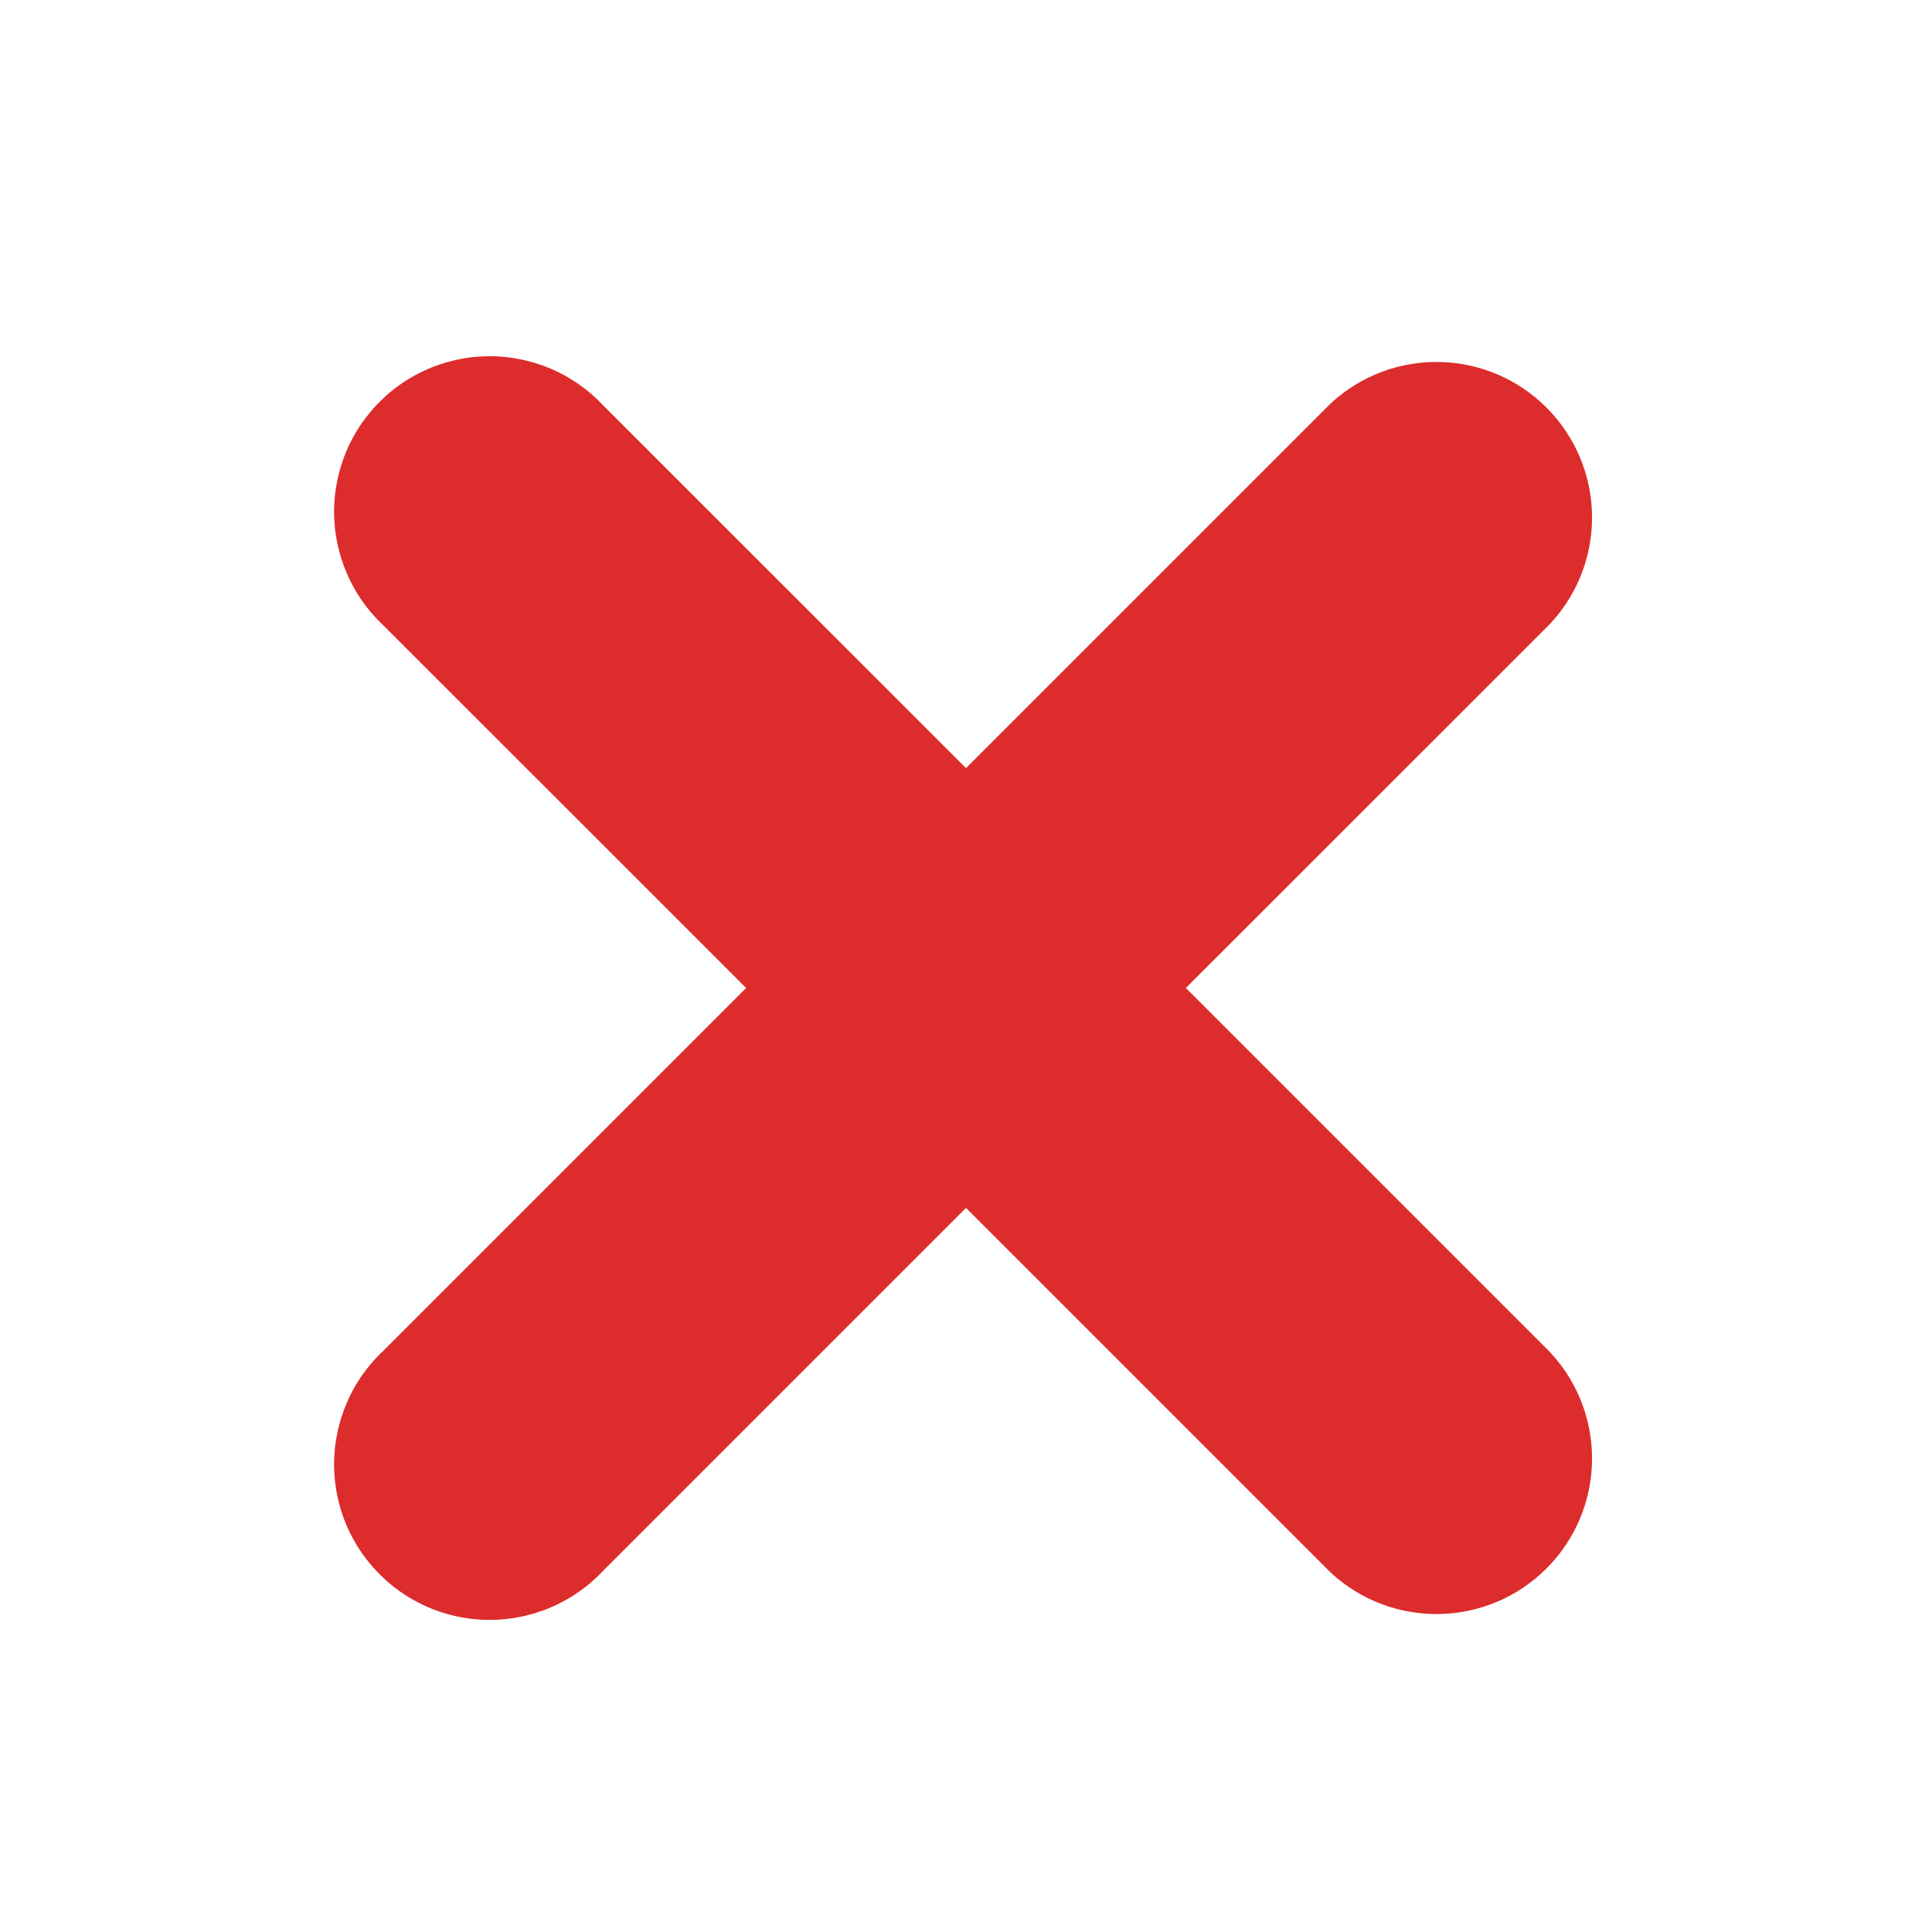
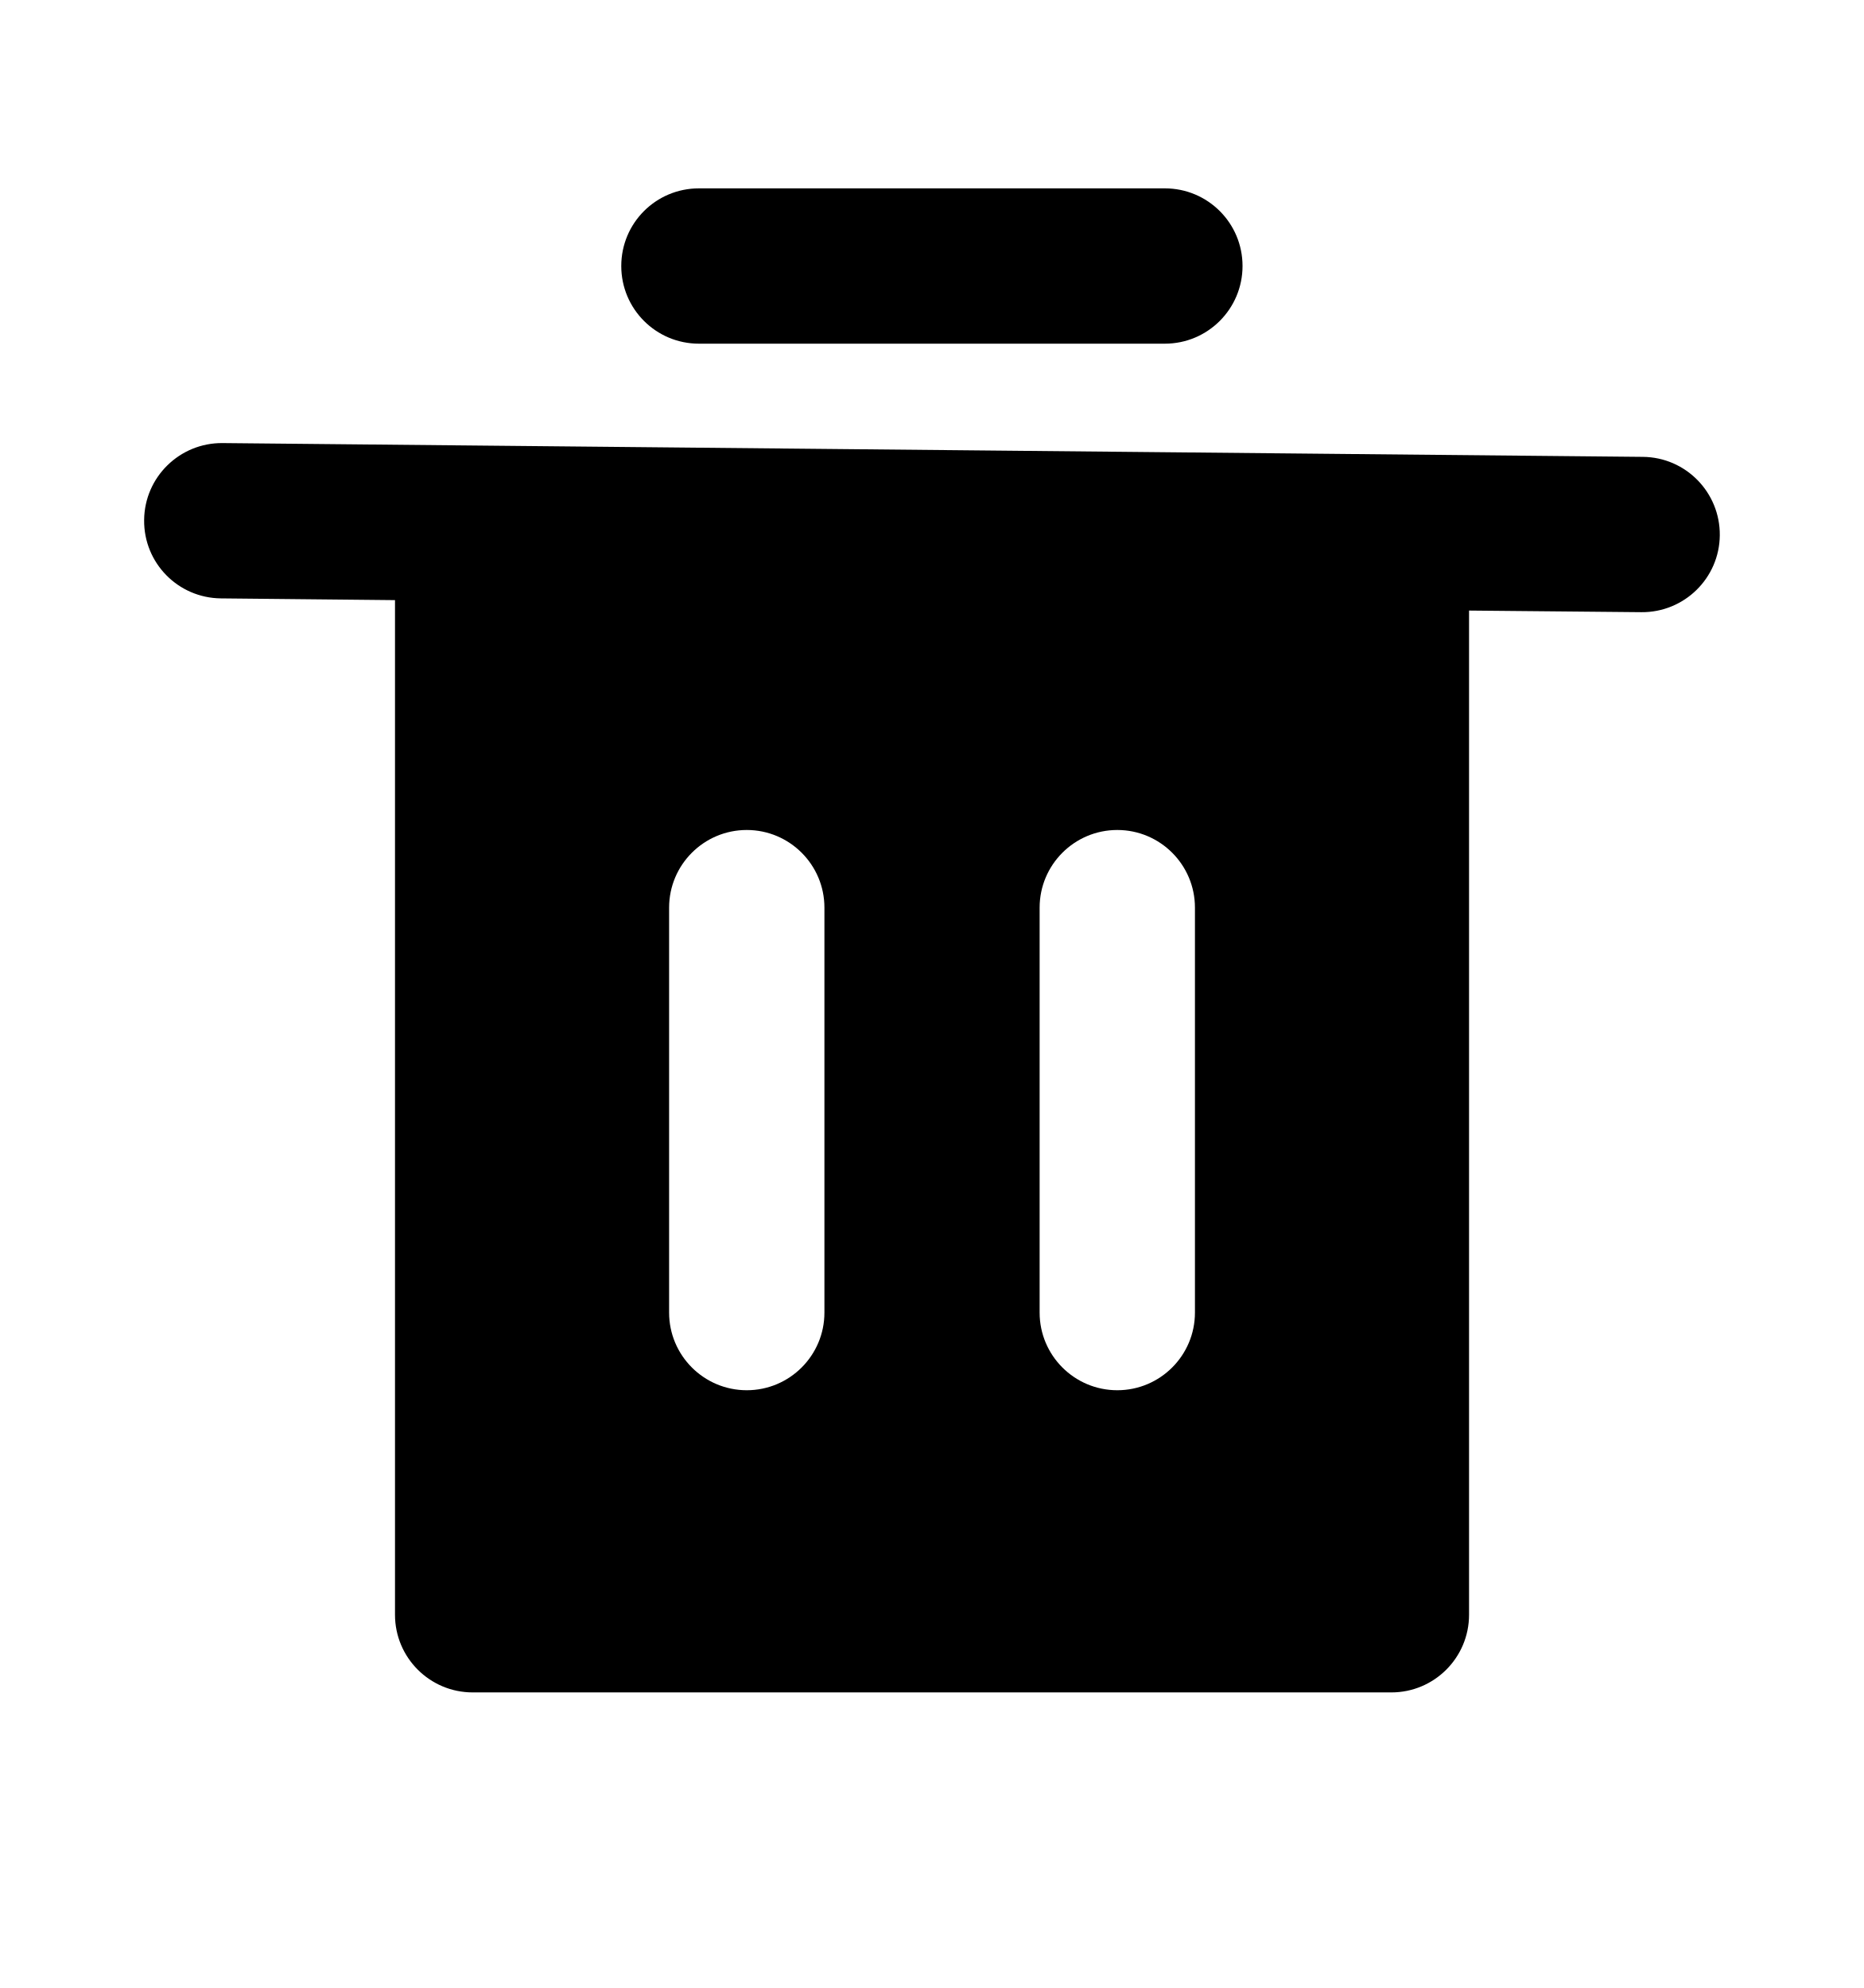
- <svg xmlns="http://www.w3.org/2000/svg" fill="#dd2c2c" width="800px" height="800px" viewBox="-3.5 0 19 19" class="cf-icon-svg" stroke="#dd2c2c">
-   <g id="SVGRepo_bgCarrier" stroke-width="0" />
-   <g id="SVGRepo_tracerCarrier" stroke-linecap="round" stroke-linejoin="round" />
-   <g id="SVGRepo_iconCarrier">
-     <path d="M11.383 13.644A1.03 1.03 0 0 1 9.928 15.1L6 11.172 2.072 15.1a1.03 1.03 0 1 1-1.455-1.456l3.928-3.928L.617 5.79a1.03 1.03 0 1 1 1.455-1.456L6 8.261l3.928-3.928a1.03 1.03 0 0 1 1.455 1.456L7.455 9.716z" />
-   </g>
+ <svg xmlns="http://www.w3.org/2000/svg" width="15" height="16" viewBox="0 0 15 16" fill="none">
+   <path class="svg-path" fill-rule="evenodd" clip-rule="evenodd" d="M10 2.141C10 2.486 9.72 2.766 9.375 2.766L5.625 2.766C5.279 2.766 5 2.486 5 2.141C5 1.795 5.279 1.516 5.625 1.516H9.375C9.72 1.516 10 1.795 10 2.141ZM1.16 4.185C1.163 3.84 1.446 3.563 1.791 3.566L13.222 3.677C13.567 3.68 13.844 3.963 13.841 4.308C13.838 4.653 13.555 4.93 13.21 4.927L11.823 4.914V12.996C11.823 13.341 11.543 13.621 11.198 13.621H3.804C3.459 13.621 3.179 13.341 3.179 12.996V4.83L1.779 4.816C1.433 4.813 1.156 4.531 1.16 4.185ZM6.635 7.305C6.635 6.96 6.355 6.68 6.01 6.68C5.665 6.68 5.385 6.96 5.385 7.305V10.564C5.385 10.909 5.665 11.189 6.01 11.189C6.355 11.189 6.635 10.909 6.635 10.564V7.305ZM8.992 6.68C9.337 6.68 9.617 6.96 9.617 7.305V10.564C9.617 10.909 9.337 11.189 8.992 11.189C8.647 11.189 8.367 10.909 8.367 10.564V7.305C8.367 6.96 8.647 6.68 8.992 6.68Z" fill="currentColor" />
</svg>
